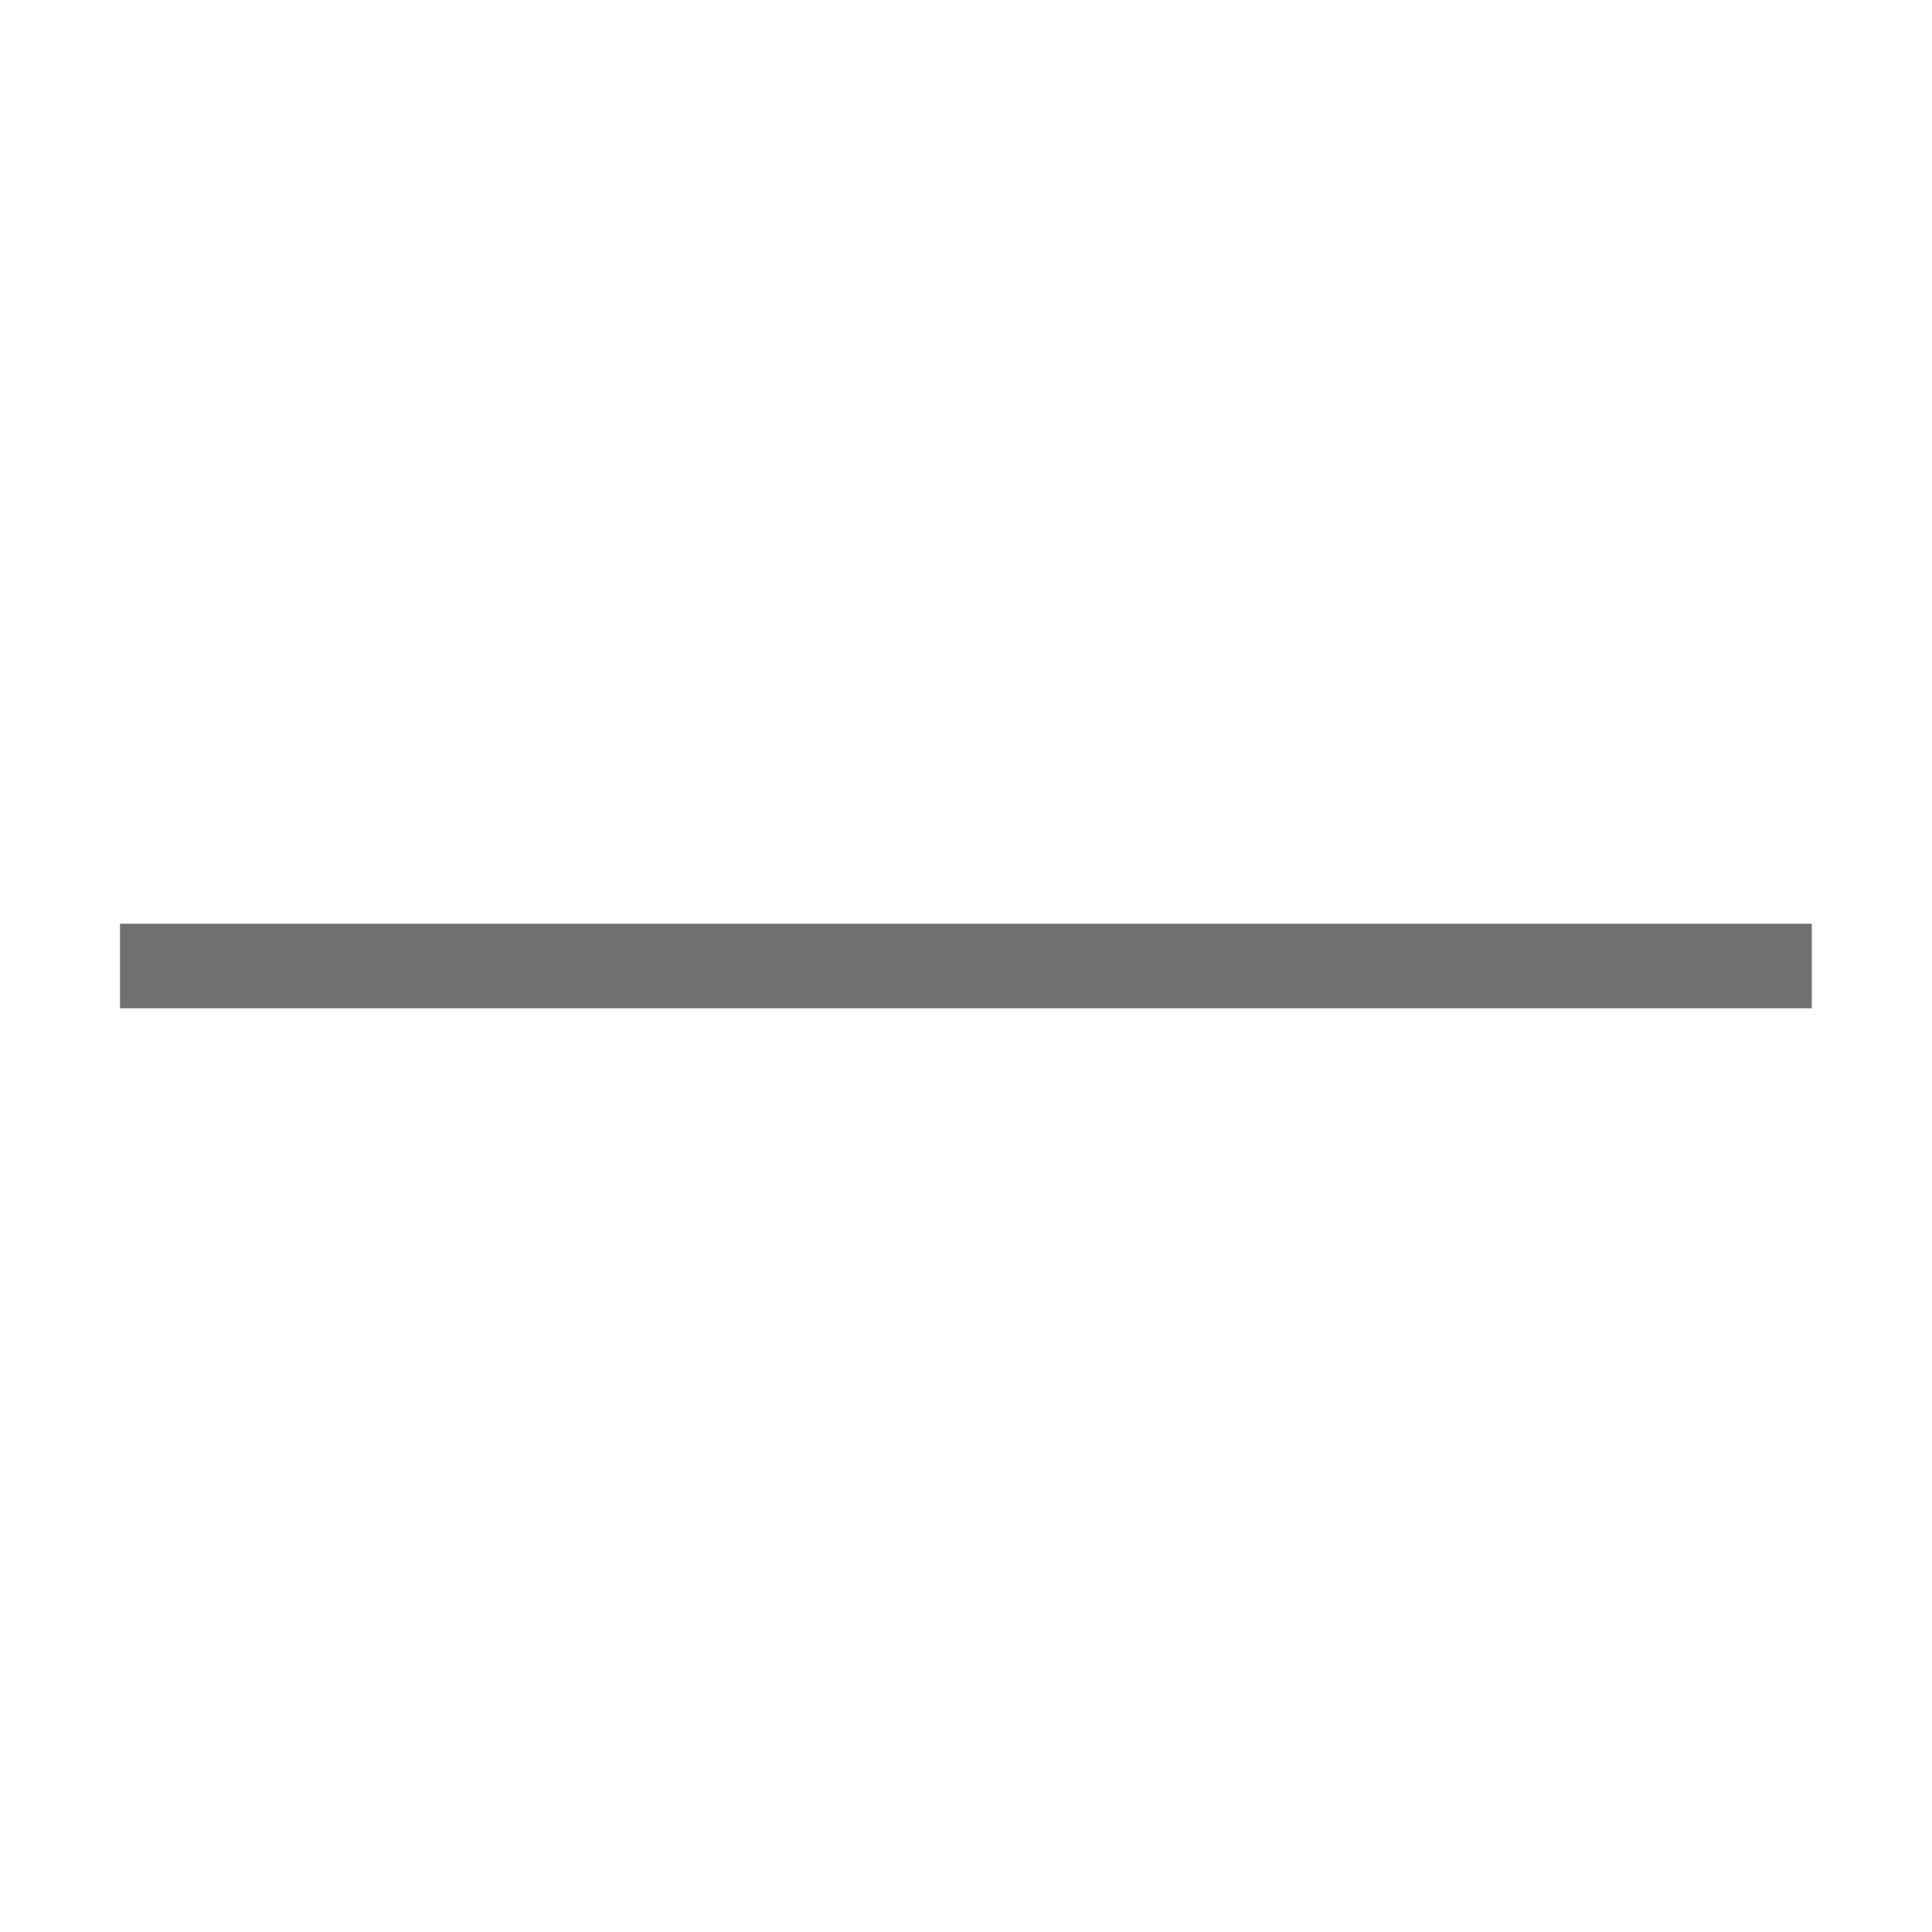
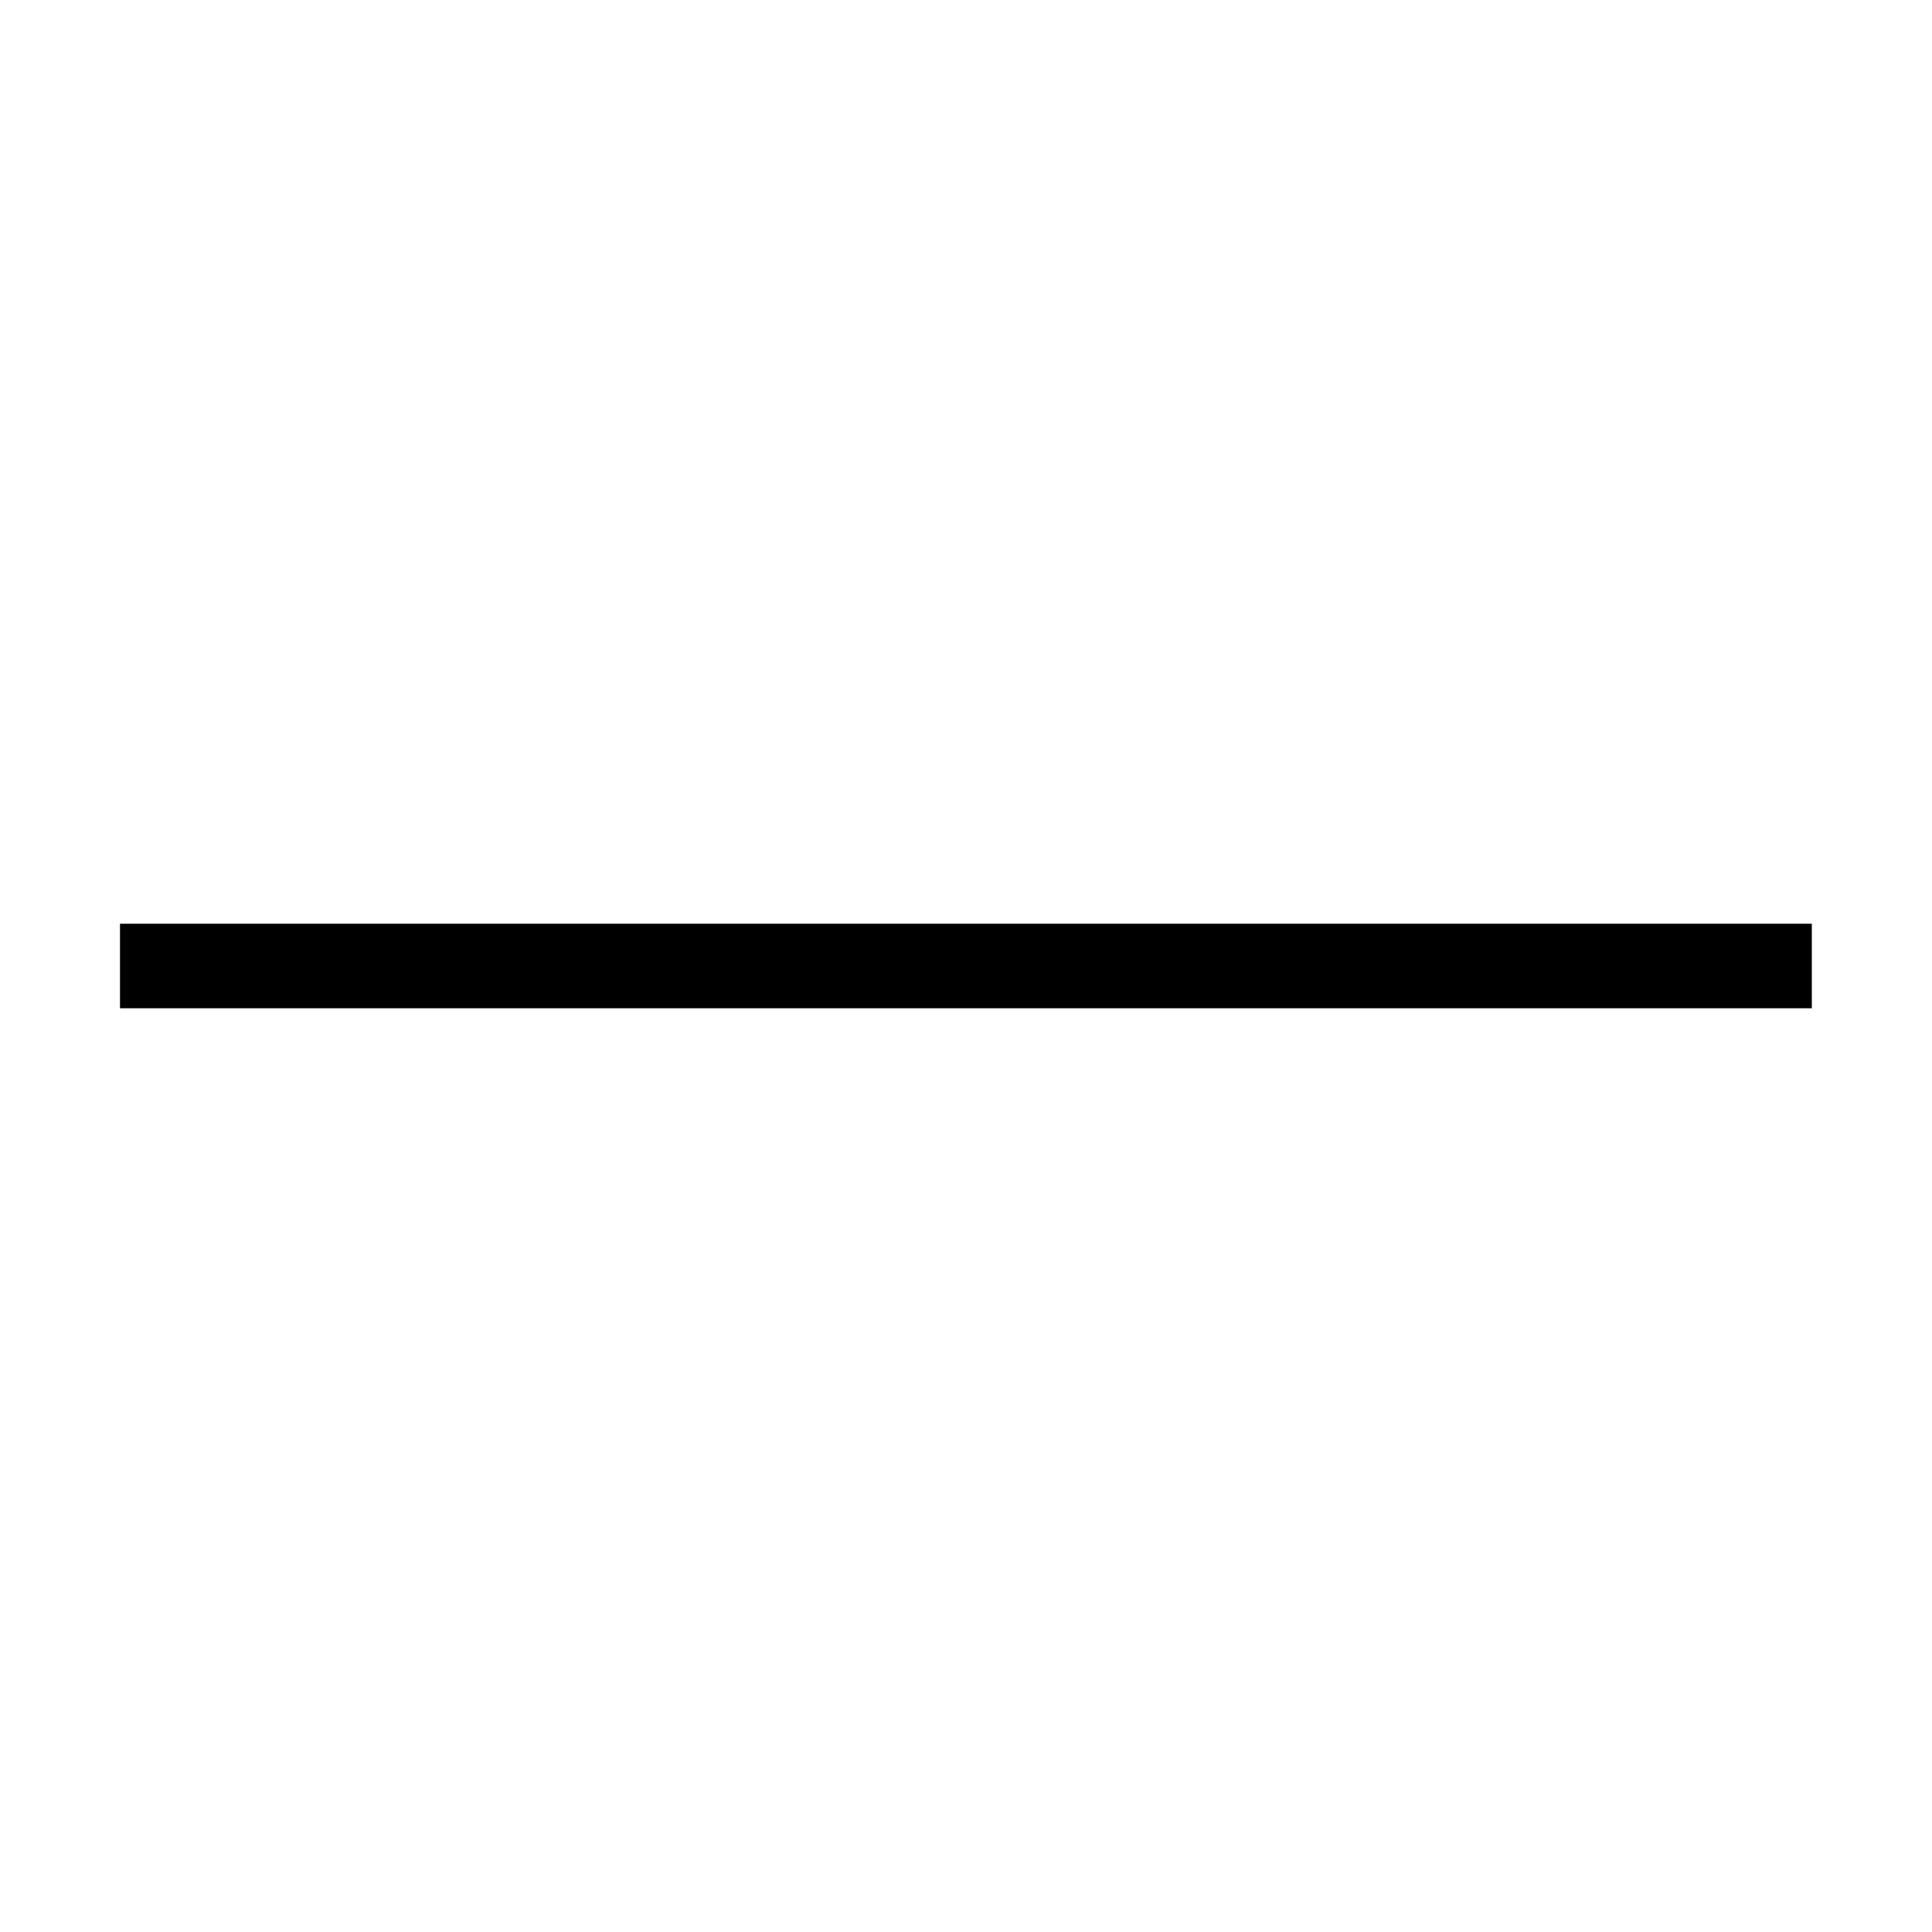
<svg xmlns="http://www.w3.org/2000/svg" t="1683102216090" class="icon" viewBox="0 0 1024 1024" version="1.1" p-id="2986" width="200" height="200">
-   <path d="M63.6 489.6h896.7v44.8H63.6z" p-id="2987" fill="#707070" />
+   <path d="M63.6 489.6h896.7v44.8H63.6z" p-id="2987" fill="currentColor" />
</svg>
